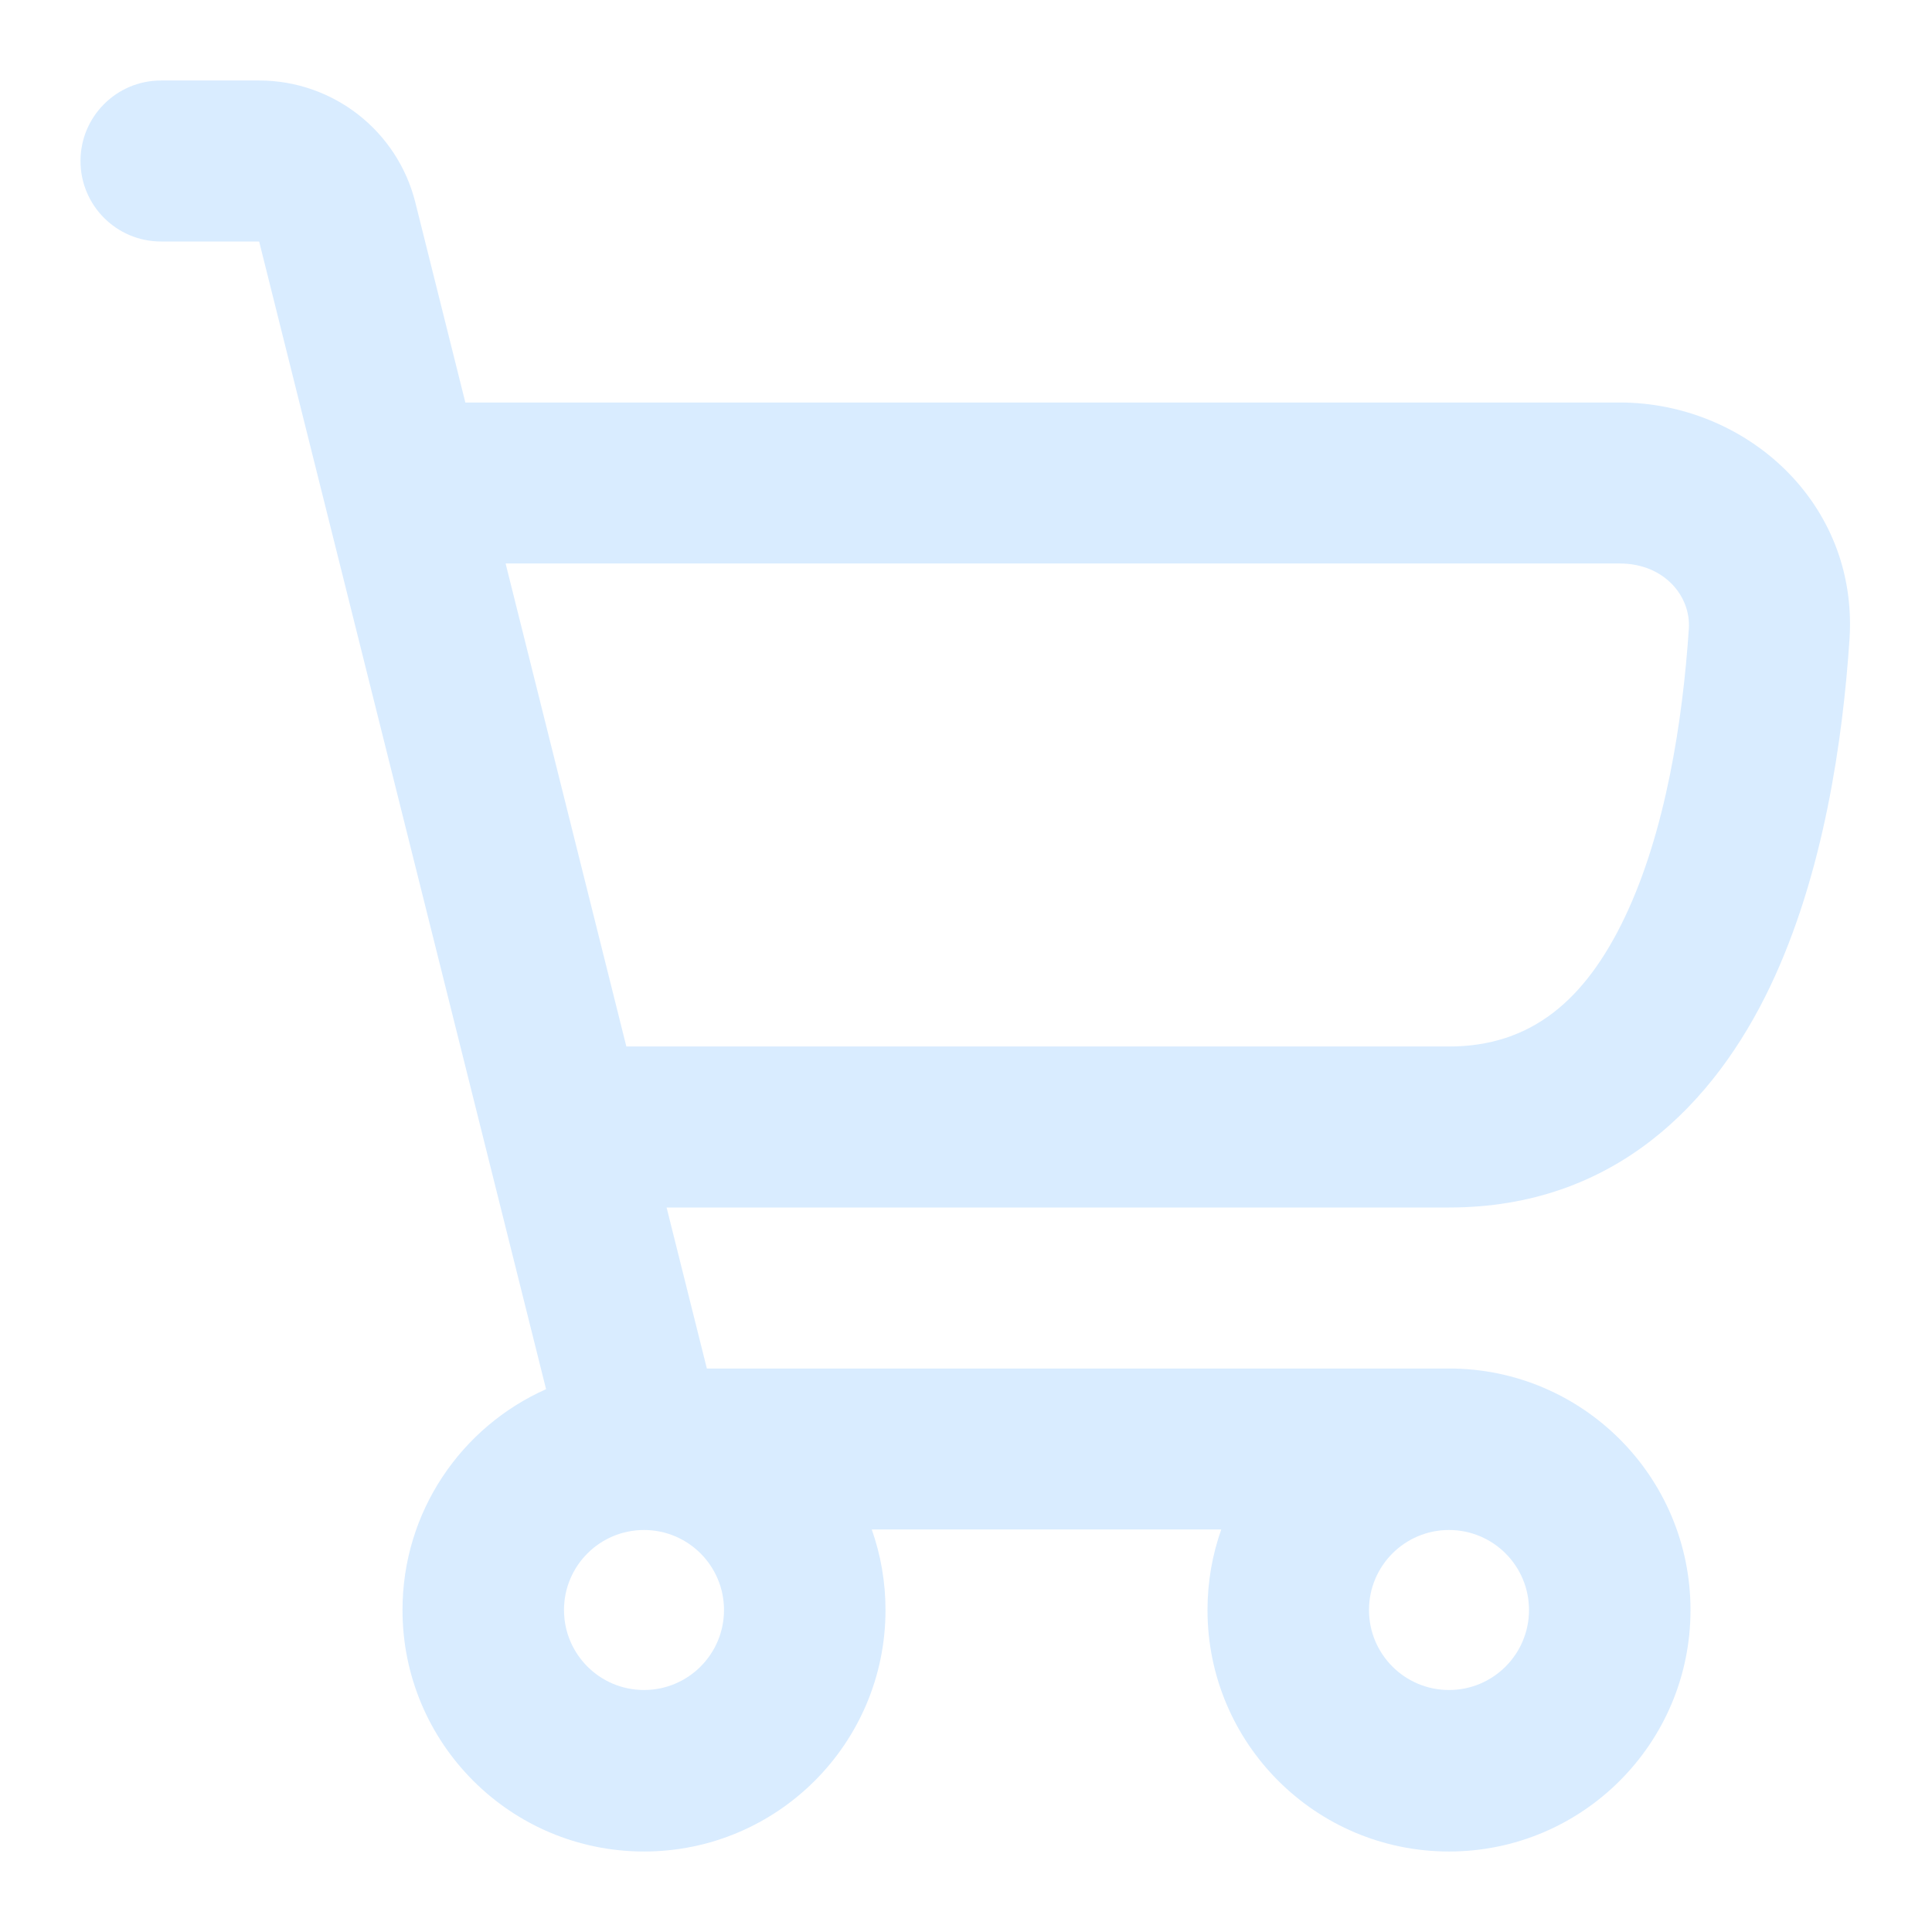
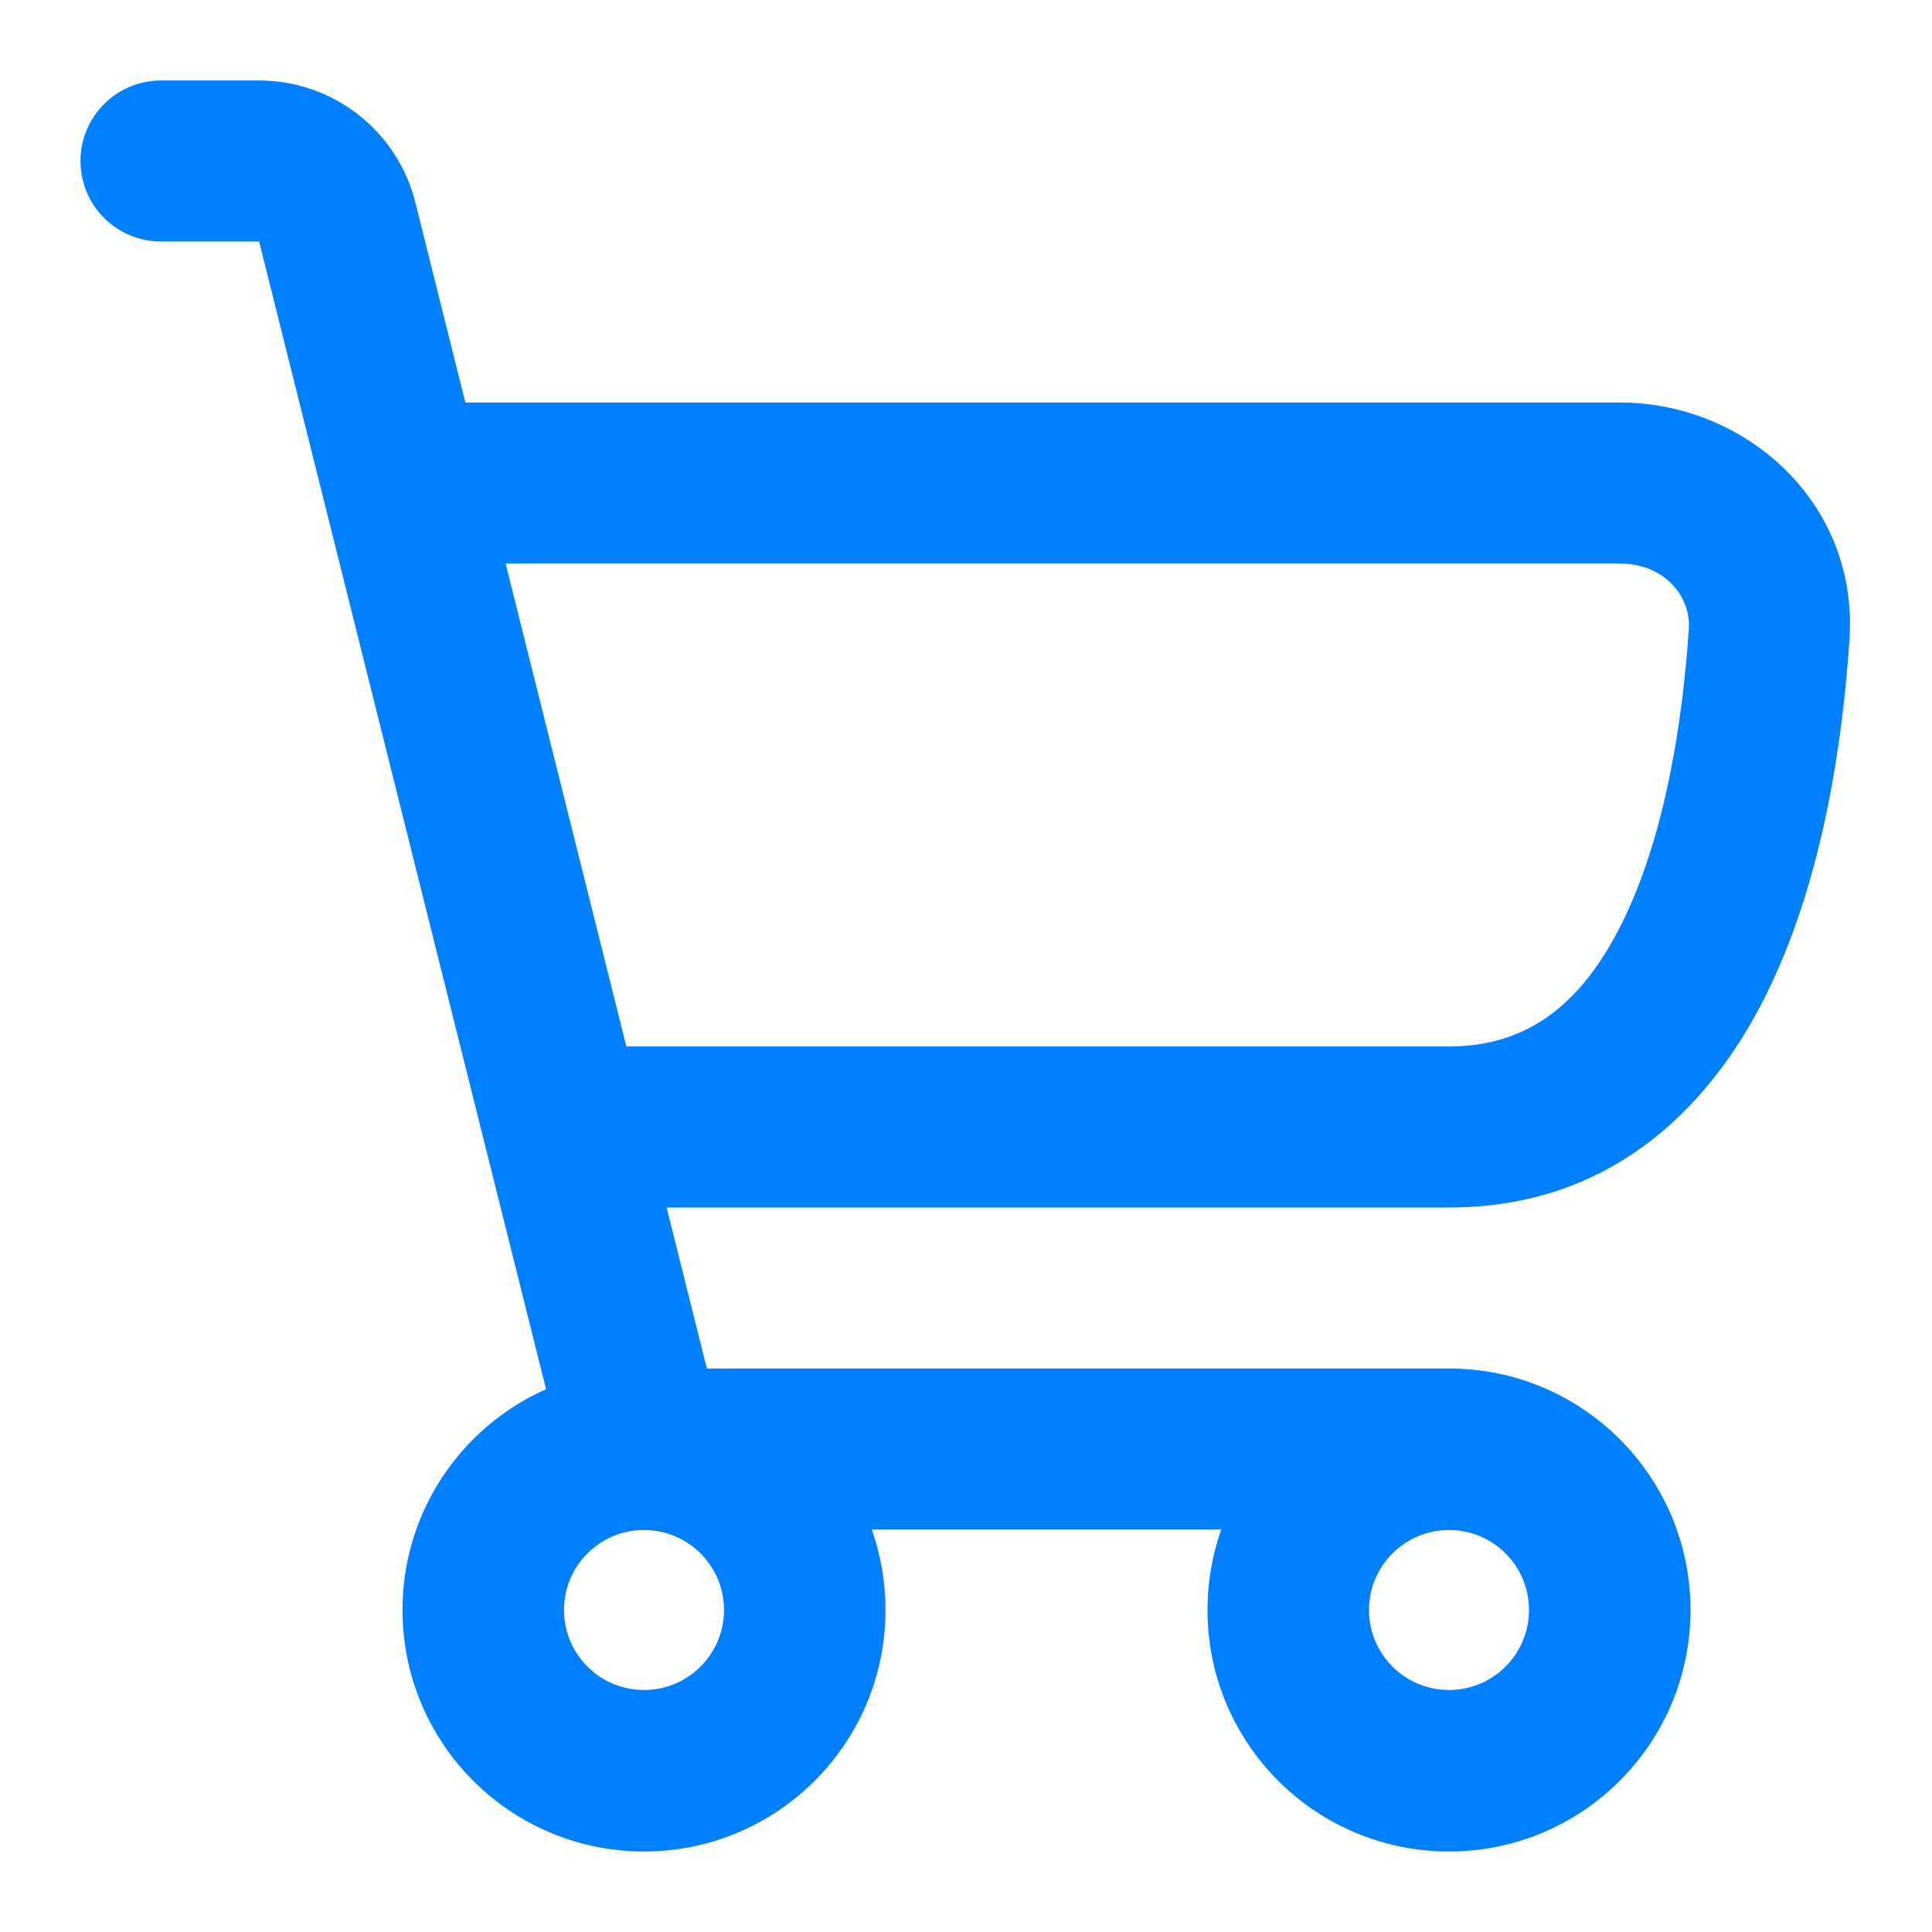
<svg xmlns="http://www.w3.org/2000/svg" width="100%" height="100%" viewBox="0 0 800 800" version="1.1" xml:space="preserve" style="fill-rule:evenodd;clip-rule:evenodd;stroke-linejoin:round;stroke-miterlimit:2;">
-   <path d="M66.667,33.333C48.257,33.333 33.333,48.257 33.333,66.667C33.333,85.076 48.257,100 66.667,100L107.307,100L226.115,575.23C191.092,590.787 166.667,625.873 166.667,666.667C166.667,721.897 211.438,766.667 266.667,766.667C321.895,766.667 366.667,721.897 366.667,666.667C366.667,654.98 364.66,643.76 360.977,633.333L505.69,633.333C502.007,643.76 500,654.98 500,666.667C500,721.897 544.77,766.667 600,766.667C655.23,766.667 700,721.897 700,666.667C700,611.437 655.23,566.667 600,566.667L292.693,566.667L276.026,500L600,500C668.807,500 710.063,456.53 732.957,408.53C755.33,361.623 763.117,305.564 765.833,264.789C769.613,208.005 722.677,166.667 670.703,166.667L192.693,166.667L171.984,83.831C164.564,54.153 137.899,33.333 107.307,33.333L66.667,33.333ZM600,433.333L259.359,433.333L209.359,233.333L670.703,233.333C689.14,233.333 700.21,246.892 699.313,260.359C696.78,298.407 689.687,344.393 672.787,379.83C656.407,414.17 634.003,433.333 600,433.333ZM600,699.793C581.703,699.793 566.873,684.963 566.873,666.667C566.873,648.37 581.703,633.54 600,633.54C618.297,633.54 633.127,648.37 633.127,666.667C633.127,684.963 618.297,699.793 600,699.793ZM233.539,666.667C233.539,684.963 248.371,699.793 266.667,699.793C284.963,699.793 299.794,684.963 299.794,666.667C299.794,648.37 284.963,633.54 266.667,633.54C248.371,633.54 233.539,648.37 233.539,666.667Z" style="fill:rgb(0,128,255);fill-opacity:0.15;" />
+   <path d="M66.667,33.333C48.257,33.333 33.333,48.257 33.333,66.667C33.333,85.076 48.257,100 66.667,100L107.307,100L226.115,575.23C191.092,590.787 166.667,625.873 166.667,666.667C166.667,721.897 211.438,766.667 266.667,766.667C321.895,766.667 366.667,721.897 366.667,666.667C366.667,654.98 364.66,643.76 360.977,633.333L505.69,633.333C502.007,643.76 500,654.98 500,666.667C500,721.897 544.77,766.667 600,766.667C655.23,766.667 700,721.897 700,666.667C700,611.437 655.23,566.667 600,566.667L292.693,566.667L276.026,500L600,500C668.807,500 710.063,456.53 732.957,408.53C755.33,361.623 763.117,305.564 765.833,264.789C769.613,208.005 722.677,166.667 670.703,166.667L192.693,166.667L171.984,83.831C164.564,54.153 137.899,33.333 107.307,33.333L66.667,33.333ZM600,433.333L259.359,433.333L209.359,233.333L670.703,233.333C689.14,233.333 700.21,246.892 699.313,260.359C696.78,298.407 689.687,344.393 672.787,379.83C656.407,414.17 634.003,433.333 600,433.333ZM600,699.793C581.703,699.793 566.873,684.963 566.873,666.667C566.873,648.37 581.703,633.54 600,633.54C618.297,633.54 633.127,648.37 633.127,666.667C633.127,684.963 618.297,699.793 600,699.793ZM233.539,666.667C233.539,684.963 248.371,699.793 266.667,699.793C284.963,699.793 299.794,684.963 299.794,666.667C299.794,648.37 284.963,633.54 266.667,633.54C248.371,633.54 233.539,648.37 233.539,666.667Z" style="fill:rgb(0,128,255);fill-opacity:1;" />
</svg>
